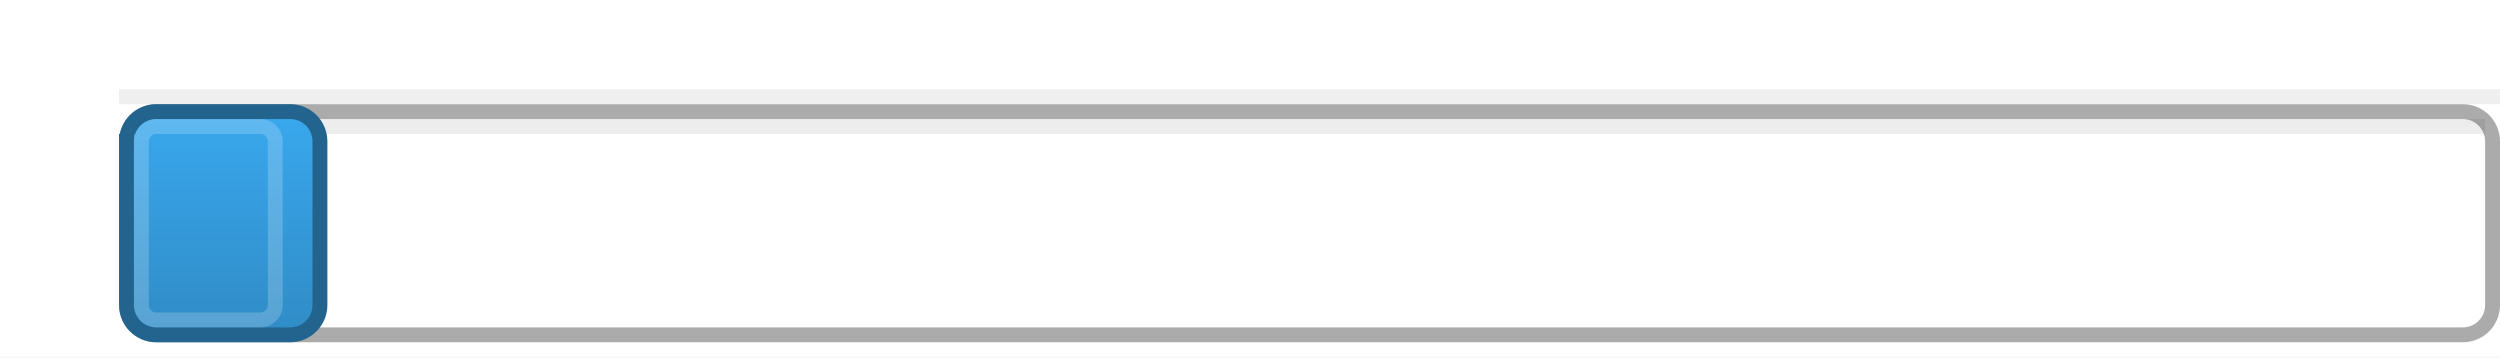
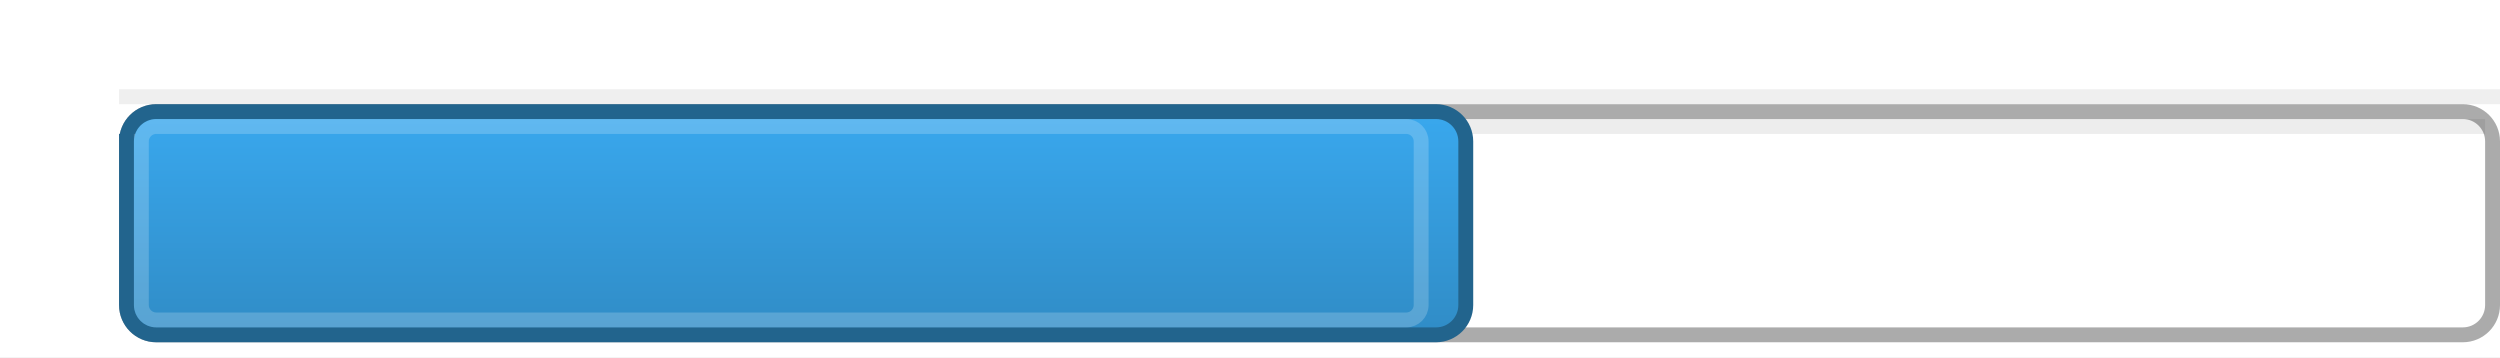
<svg xmlns="http://www.w3.org/2000/svg" width="59.267mm" height="8.467mm" viewBox="0 0 168 24" version="1.2" baseProfile="tiny">
  <defs>
    <linearGradient gradientUnits="userSpaceOnUse" x1="0" y1="0" x2="0" y2="15" id="gradient1">
      <stop offset="0" stop-color="#39a8ee" stop-opacity="1" />
      <stop offset="1" stop-color="#308cc6" stop-opacity="1" />
    </linearGradient>
    <linearGradient gradientUnits="userSpaceOnUse" x1="0" y1="0" x2="0" y2="15" id="gradient2">
      <stop offset="0" stop-color="#39a8ee" stop-opacity="1" />
      <stop offset="1" stop-color="#308cc6" stop-opacity="1" />
    </linearGradient>
    <linearGradient gradientUnits="userSpaceOnUse" x1="0" y1="0" x2="0" y2="15" id="gradient3">
      <stop offset="0" stop-color="#39a8ee" stop-opacity="1" />
      <stop offset="1" stop-color="#308cc6" stop-opacity="1" />
    </linearGradient>
    <linearGradient gradientUnits="userSpaceOnUse" x1="0" y1="0" x2="0" y2="15" id="gradient4">
      <stop offset="0" stop-color="#39a8ee" stop-opacity="1" />
      <stop offset="1" stop-color="#308cc6" stop-opacity="1" />
    </linearGradient>
    <linearGradient gradientUnits="userSpaceOnUse" x1="0" y1="0" x2="0" y2="15" id="gradient5">
      <stop offset="0" stop-color="#39a8ee" stop-opacity="1" />
      <stop offset="1" stop-color="#308cc6" stop-opacity="1" />
    </linearGradient>
    <linearGradient gradientUnits="userSpaceOnUse" x1="0" y1="0" x2="0" y2="15" id="gradient6">
      <stop offset="0" stop-color="#39a8ee" stop-opacity="1" />
      <stop offset="1" stop-color="#308cc6" stop-opacity="1" />
    </linearGradient>
  </defs>
  <g fill="none" stroke="black" stroke-width="1" fill-rule="evenodd" stroke-linecap="square" stroke-linejoin="bevel">
    <g fill="#ffffff" fill-opacity="1" stroke="none" transform="matrix(1,0,0,1,0,0)">
      <rect x="0" y="0" width="168" height="24" />
    </g>
    <g fill="#000000" fill-opacity="1" stroke="#000000" stroke-opacity="1" stroke-width="1" stroke-linecap="butt" stroke-linejoin="miter" stroke-miterlimit="2" transform="matrix(1,0,0,1,0,0)">
</g>
    <g fill="#000000" fill-opacity="1" stroke="#000000" stroke-opacity="1" stroke-width="1" stroke-linecap="butt" stroke-linejoin="miter" stroke-miterlimit="2" transform="matrix(1,0,0,1,0,0)">
</g>
    <g fill="#000000" fill-opacity="1" stroke="#000000" stroke-opacity="1" stroke-width="1" stroke-linecap="butt" stroke-linejoin="miter" stroke-miterlimit="2" transform="matrix(1,0,0,1,0,0)">
</g>
    <g fill="#ffffff" fill-opacity="1" stroke="none" transform="matrix(1,0,0,1,0,0)">
      <rect x="0" y="0" width="168" height="24" />
    </g>
    <g fill="none" stroke="#000000" stroke-opacity="1" stroke-width="1" stroke-linecap="butt" stroke-linejoin="miter" stroke-miterlimit="2" transform="matrix(1,0,0,1,8,7)">
</g>
    <g fill="none" stroke="#000000" stroke-opacity="0.063" stroke-width="1" stroke-linecap="square" stroke-linejoin="bevel" transform="matrix(1,0,0,1,8.5,7.5)">
      <polyline fill="none" vector-effect="none" points="0,-1 159,-1 " />
    </g>
    <g fill="#ffffff" fill-opacity="1" stroke="#ababab" stroke-opacity="1" stroke-width="1" stroke-linecap="square" stroke-linejoin="bevel" transform="matrix(1,0,0,1,8.5,7.5)">
      <path vector-effect="none" fill-rule="evenodd" d="M0,2 C0,0.895 0.895,0 2,0 L157,0 C158.105,0 159,0.895 159,2 L159,13 C159,14.105 158.105,15 157,15 L2,15 C0.895,15 0,14.105 0,13 L0,2" />
    </g>
    <g fill="#ffffff" fill-opacity="1" stroke="#000000" stroke-opacity="0.071" stroke-width="1" stroke-linecap="square" stroke-linejoin="bevel" transform="matrix(1,0,0,1,8.5,7.5)">
      <polyline fill="none" vector-effect="none" points="1,1 158,1 " />
    </g>
    <g fill="none" stroke="#000000" stroke-opacity="1" stroke-width="1" stroke-linecap="butt" stroke-linejoin="miter" stroke-miterlimit="2" transform="matrix(1,0,0,1,8,7)">
</g>
    <g fill="none" stroke="#000000" stroke-opacity="0.137" stroke-width="1" stroke-linecap="square" stroke-linejoin="bevel" transform="matrix(1,0,0,1,8.5,7.5)">
-       <polyline fill="none" vector-effect="none" points="12,1 12,14 " />
+       <polyline fill="none" vector-effect="none" points="89,1 89,14 " />
    </g>
    <g fill="none" stroke="#22648d" stroke-opacity="1" stroke-width="1" stroke-linecap="square" stroke-linejoin="bevel" transform="matrix(1,0,0,1,8.5,7.5)">
-       <polyline fill="none" vector-effect="none" points="11,1 11,14 " />
+       <polyline fill="none" vector-effect="none" points="88,1 88,14 " />
    </g>
    <g fill="url(#gradient1)" stroke="#22648d" stroke-opacity="1" stroke-width="1" stroke-linecap="square" stroke-linejoin="bevel" transform="matrix(1,0,0,1,8.5,7.5)">
</g>
    <g fill="url(#gradient2)" stroke="#22648d" stroke-opacity="1" stroke-width="1" stroke-linecap="square" stroke-linejoin="bevel" transform="matrix(1,0,0,1,8.5,7.5)">
-       <path vector-effect="none" fill-rule="evenodd" d="M0,2 C0,0.895 0.895,0 2,0 L11,0 C12.105,0 13,0.895 13,2 L13,13 C13,14.105 12.105,15 11,15 L2,15 C0.895,15 0,14.105 0,13 L0,2" />
+       <path vector-effect="none" fill-rule="evenodd" d="M0,2 C0,0.895 0.895,0 2,0 L88,0 C89.105,0 90,0.895 90,2 L90,13 C90,14.105 89.105,15 88,15 L2,15 C0.895,15 0,14.105 0,13 L0,2" />
    </g>
    <g fill="url(#gradient3)" stroke="#22648d" stroke-opacity="1" stroke-width="1" stroke-linecap="square" stroke-linejoin="bevel" transform="matrix(1,0,0,1,8.5,7.5)">
</g>
    <g fill="url(#gradient4)" stroke="#22648d" stroke-opacity="1" stroke-width="1" stroke-linecap="square" stroke-linejoin="bevel" transform="matrix(1,0,0,1,0,0)">
</g>
    <g fill="url(#gradient5)" stroke="#22648d" stroke-opacity="1" stroke-width="1" stroke-linecap="square" stroke-linejoin="bevel" transform="matrix(1,0,0,1,0,0)">
</g>
    <g fill="url(#gradient6)" stroke="#22648d" stroke-opacity="1" stroke-width="1" stroke-linecap="square" stroke-linejoin="bevel" transform="matrix(1,0,0,1,8.5,7.5)">
</g>
    <g fill="none" stroke="#ffffff" stroke-opacity="0.196" stroke-width="1" stroke-linecap="square" stroke-linejoin="bevel" transform="matrix(1,0,0,1,8.5,7.5)">
-       <path vector-effect="none" fill-rule="evenodd" d="M1,2 C1,1.448 1.448,1 2,1 L9,1 C9.552,1 10,1.448 10,2 L10,13 C10,13.552 9.552,14 9,14 L2,14 C1.448,14 1,13.552 1,13 L1,2" />
+       <path vector-effect="none" fill-rule="evenodd" d="M1,2 C1,1.448 1.448,1 2,1 L86,1 C86.552,1 87,1.448 87,2 L87,13 C87,13.552 86.552,14 86,14 L2,14 C1.448,14 1,13.552 1,13 L1,2" />
    </g>
    <g fill="none" stroke="#000000" stroke-opacity="1" stroke-width="1" stroke-linecap="butt" stroke-linejoin="miter" stroke-miterlimit="2" transform="matrix(1,0,0,1,8,7)">
</g>
    <g fill="#000000" fill-opacity="1" stroke="#000000" stroke-opacity="1" stroke-width="1" stroke-linecap="butt" stroke-linejoin="miter" stroke-miterlimit="2" transform="matrix(1,0,0,1,0,0)">
</g>
    <g fill="#000000" fill-opacity="1" stroke="#000000" stroke-opacity="1" stroke-width="1" stroke-linecap="butt" stroke-linejoin="miter" stroke-miterlimit="2" transform="matrix(1,0,0,1,0,0)">
</g>
    <g fill="#000000" fill-opacity="1" stroke="#000000" stroke-opacity="1" stroke-width="1" stroke-linecap="butt" stroke-linejoin="miter" stroke-miterlimit="2" transform="matrix(1,0,0,1,0,0)">
</g>
  </g>
</svg>
